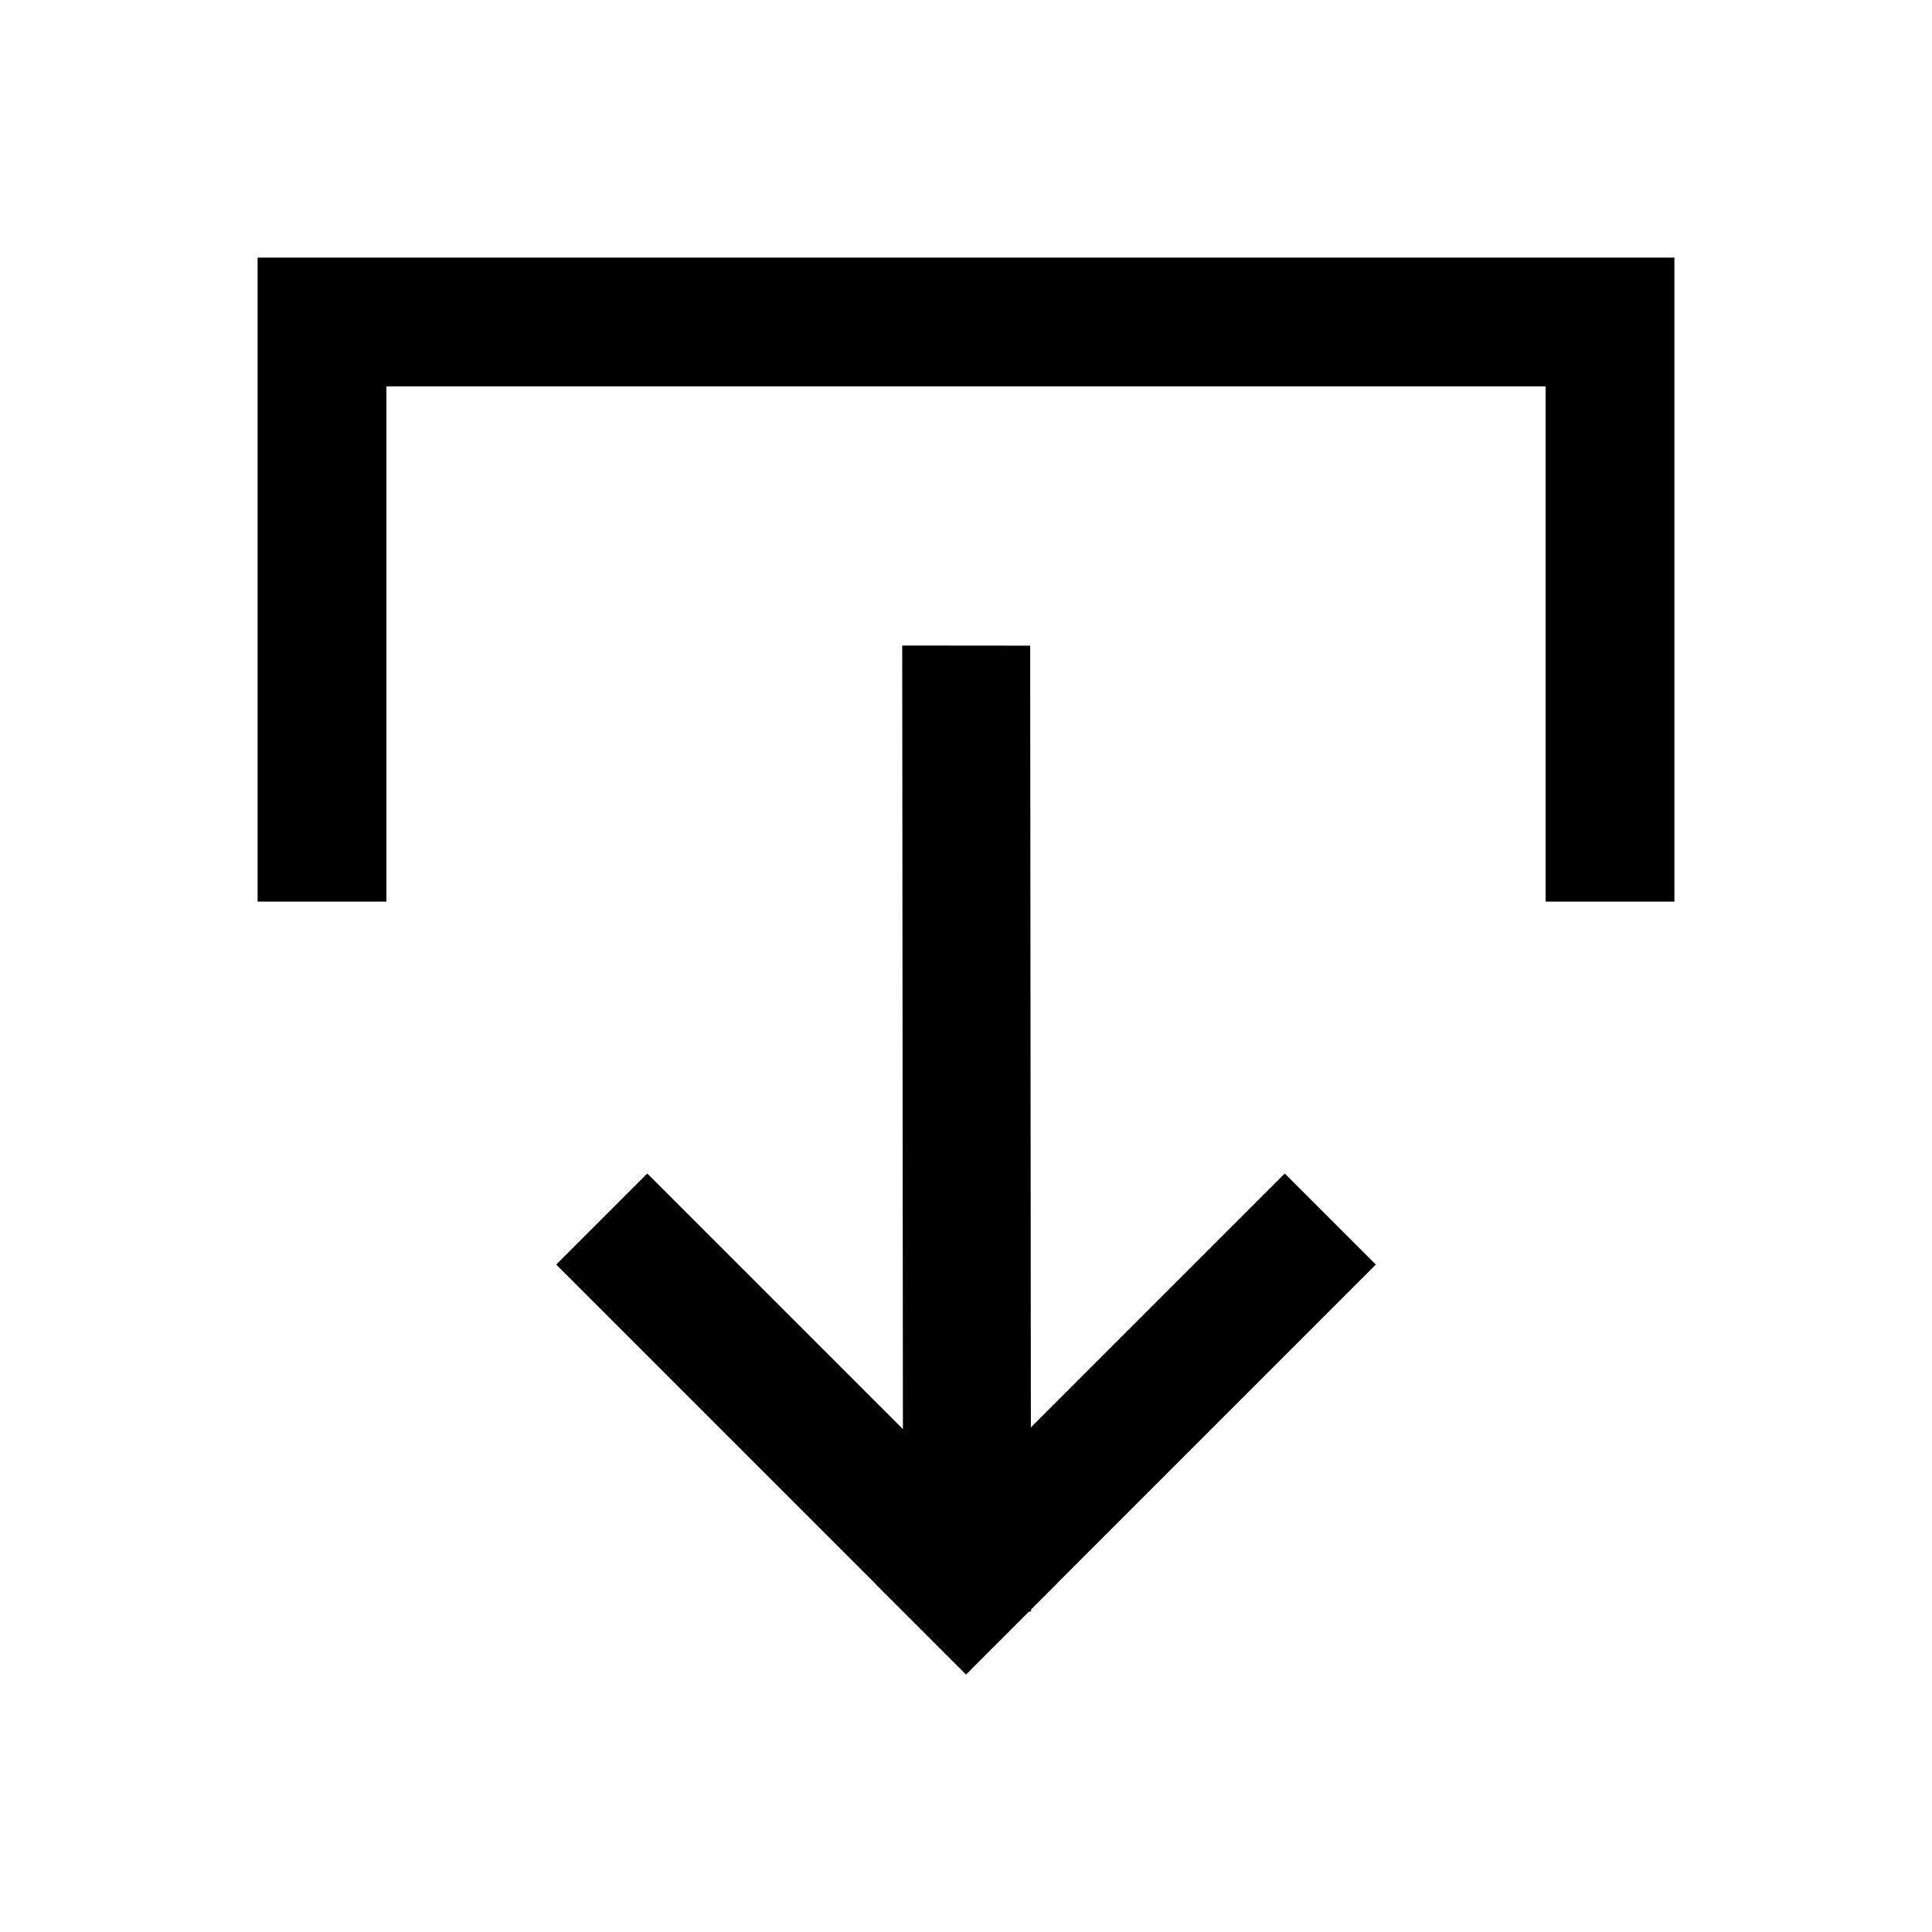
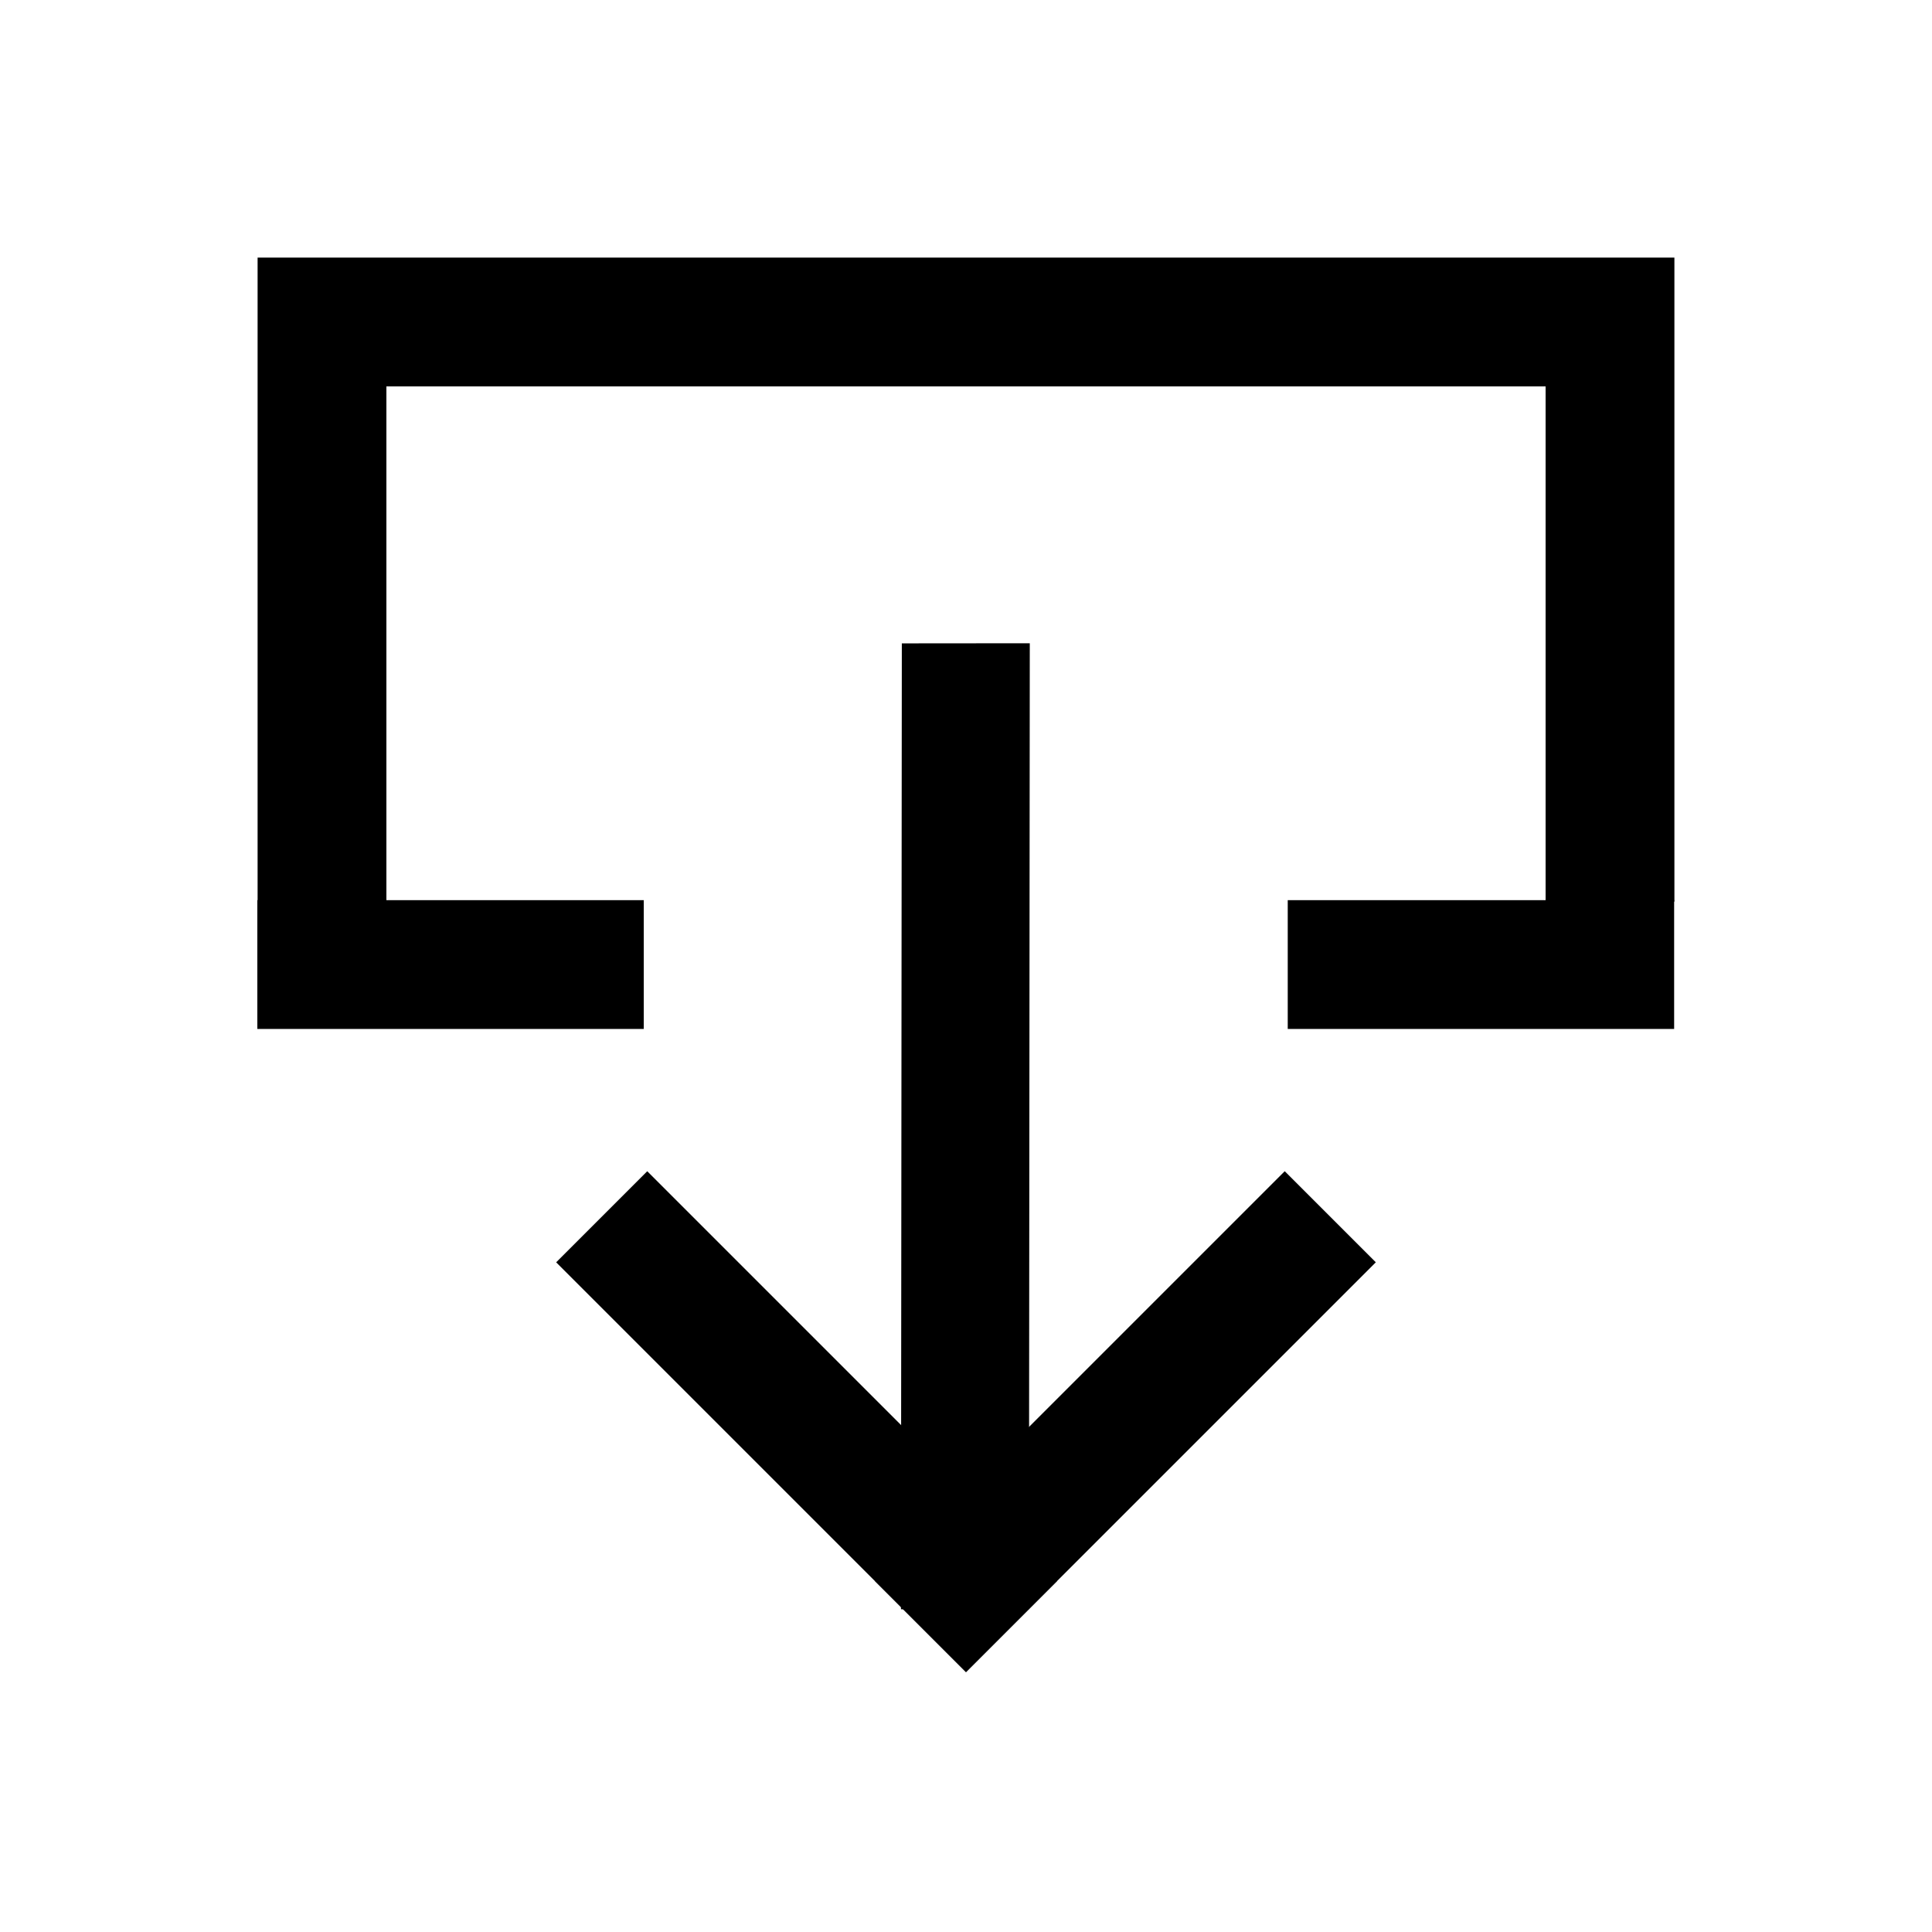
<svg xmlns="http://www.w3.org/2000/svg" width="30px" height="30px" viewBox="0 0 30 30">
-   <path fill="none" stroke="#000" stroke-width="2" stroke-linejoin="bevel" stroke-miterlimit="10" d="m 73.775,-16.142 h -13 V 4.858 h 21 v -13" />
-   <line fill="none" stroke="#000" stroke-width="2" stroke-linejoin="bevel" stroke-miterlimit="10" x1="81.942" y1="-16.309" x2="69.942" y2="-4.309" />
-   <path fill="none" stroke="#000" stroke-width="2" stroke-linejoin="bevel" stroke-miterlimit="10" d="M 77.942,-4.309 H 69.942 V -12.309" />
-   <path style="fill:none;fill-rule:evenodd;stroke:#000;stroke-width:2;stroke-linecap:butt;stroke-linejoin:miter;stroke-dasharray:none;stroke-opacity:1" d="M 32.714,0.989 C 35.585,-1.882 38.455,-4.752 41.326,-7.622" transform="translate(28.66814,-22.60821)" />
-   <path style="fill:none;fill-rule:evenodd;stroke:#000;stroke-width:1px;stroke-linecap:butt;stroke-linejoin:miter;stroke-opacity:1" d="M 48.479,-5.594 C 43.76,-0.874 39.04,3.846 34.32,8.565" transform="translate(28.66814,-22.60821)" />
-   <g transform="rotate(180,15,15)">
-     <path style="fill:#000" d="M 26,16 V 26 H 4 V 16 h 2 v 8 h 18 v -8 z" />
-     <g transform="rotate(135,16.98464,10.20556)">
-       <g transform="translate(0.9999999,-1.003098)">
-         <path style="fill:none;fill-rule:evenodd;stroke:#000;stroke-width:2;stroke-linecap:butt;stroke-linejoin:miter;stroke-dasharray:none;stroke-opacity:1" d="m 22.51,-7.255 c 2.749,0 5.498,0 8.247,0" transform="matrix(0,-1.09125,1,0,21.25525,41.56391)" />
-         <path style="fill:none;fill-rule:evenodd;stroke:#000;stroke-width:2;stroke-linecap:butt;stroke-linejoin:miter;stroke-dasharray:none;stroke-opacity:1" d="m 22.51,-7.255 c 2.749,0 5.498,0 8.247,0" transform="matrix(1.09125,0,0,1,-11.56391,23.25525)" />
-       </g>
-       <path style="fill:none;fill-rule:evenodd;stroke:#000;stroke-width:1.983;stroke-linecap:butt;stroke-linejoin:miter;stroke-dasharray:none;stroke-opacity:1" d="m 12.703,28.552 c 4.923,0 9.846,0 14.769,0" transform="matrix(0.717453,-0.7187357,0.7078561,0.7091562,-14.62219,4.200027)" />
+   <path style="fill:#000" d="M 4,14 V 4 H 26 V 14 H 24 V 6 H 6 v 8 z" />
+   <path style="fill:none;fill-rule:evenodd;stroke:#000;stroke-width:2;stroke-linecap:butt;stroke-linejoin:miter;stroke-dasharray:none;stroke-opacity:1" d="m 4.943,14.726 c 0,0 6.848,0 6.848,0" transform="matrix(0.8761744,0,0,1,-0.3349788,0.2512374)" />
+   <path style="fill:none;fill-rule:evenodd;stroke:#000;stroke-width:2;stroke-linecap:butt;stroke-linejoin:miter;stroke-dasharray:none;stroke-opacity:1" d="m 4.943,14.726 c 0,0 6.848,0 6.848,0" transform="matrix(0.8761744,0,0,1,15.66502,0.2512374)" />
+   <g transform="matrix(-0.7071068,-0.7071068,-0.7071068,0.7071068,36.21101,24.55267)">
+     <g transform="translate(0.9999999,-1.003098)">
+       <path style="fill:none;fill-rule:evenodd;stroke:#000;stroke-width:2;stroke-linecap:butt;stroke-linejoin:miter;stroke-dasharray:none;stroke-opacity:1" d="m 22.51,-7.255 c 2.749,0 5.498,0 8.247,0" transform="matrix(0,-1.09125,1,0,21.25525,41.56391)" />
+       <path style="fill:none;fill-rule:evenodd;stroke:#000;stroke-width:2;stroke-linecap:butt;stroke-linejoin:miter;stroke-dasharray:none;stroke-opacity:1" d="m 22.51,-7.255 c 2.749,0 5.498,0 8.247,0" transform="matrix(1.09125,0,0,1,-11.56391,23.25525)" />
    </g>
+     <path style="fill:none;fill-rule:evenodd;stroke:#000;stroke-width:1.983;stroke-linecap:butt;stroke-linejoin:miter;stroke-dasharray:none;stroke-opacity:1" d="m 12.703,28.552 c 4.923,0 9.846,0 14.769,0" transform="matrix(0.717453,-0.7187357,0.7078561,0.7091562,-14.62219,4.200027)" />
  </g>
</svg>
